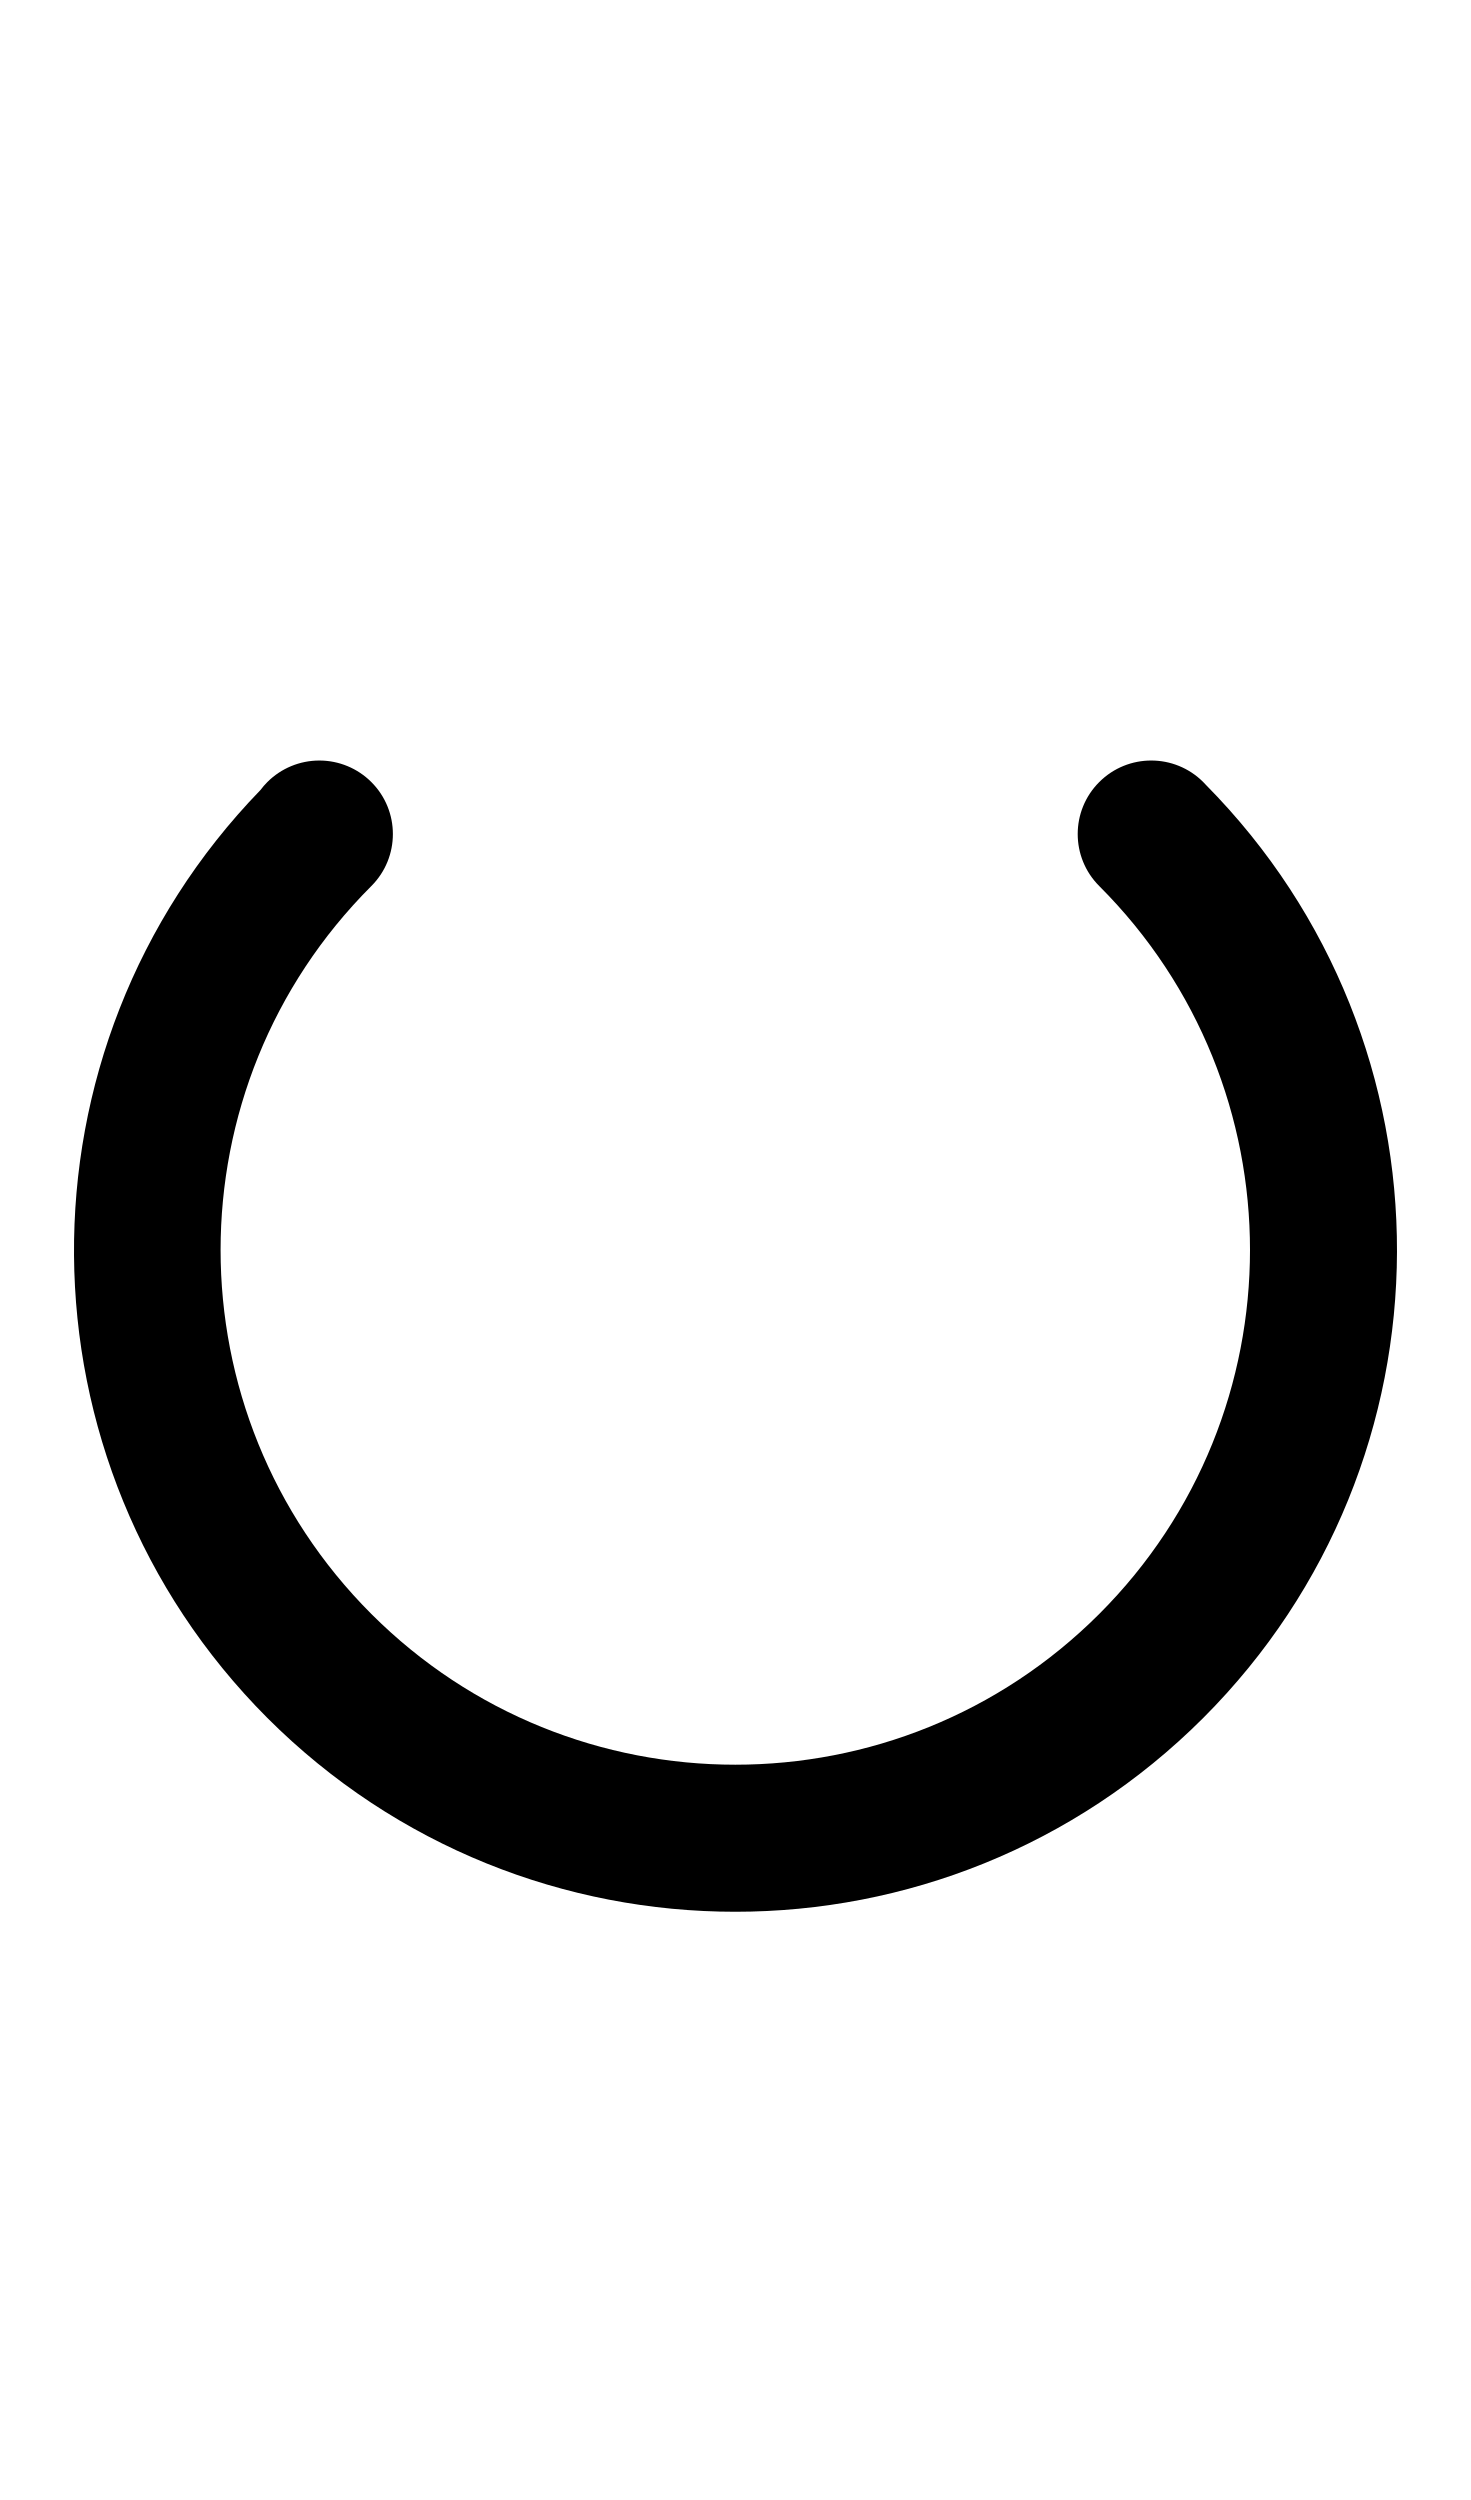
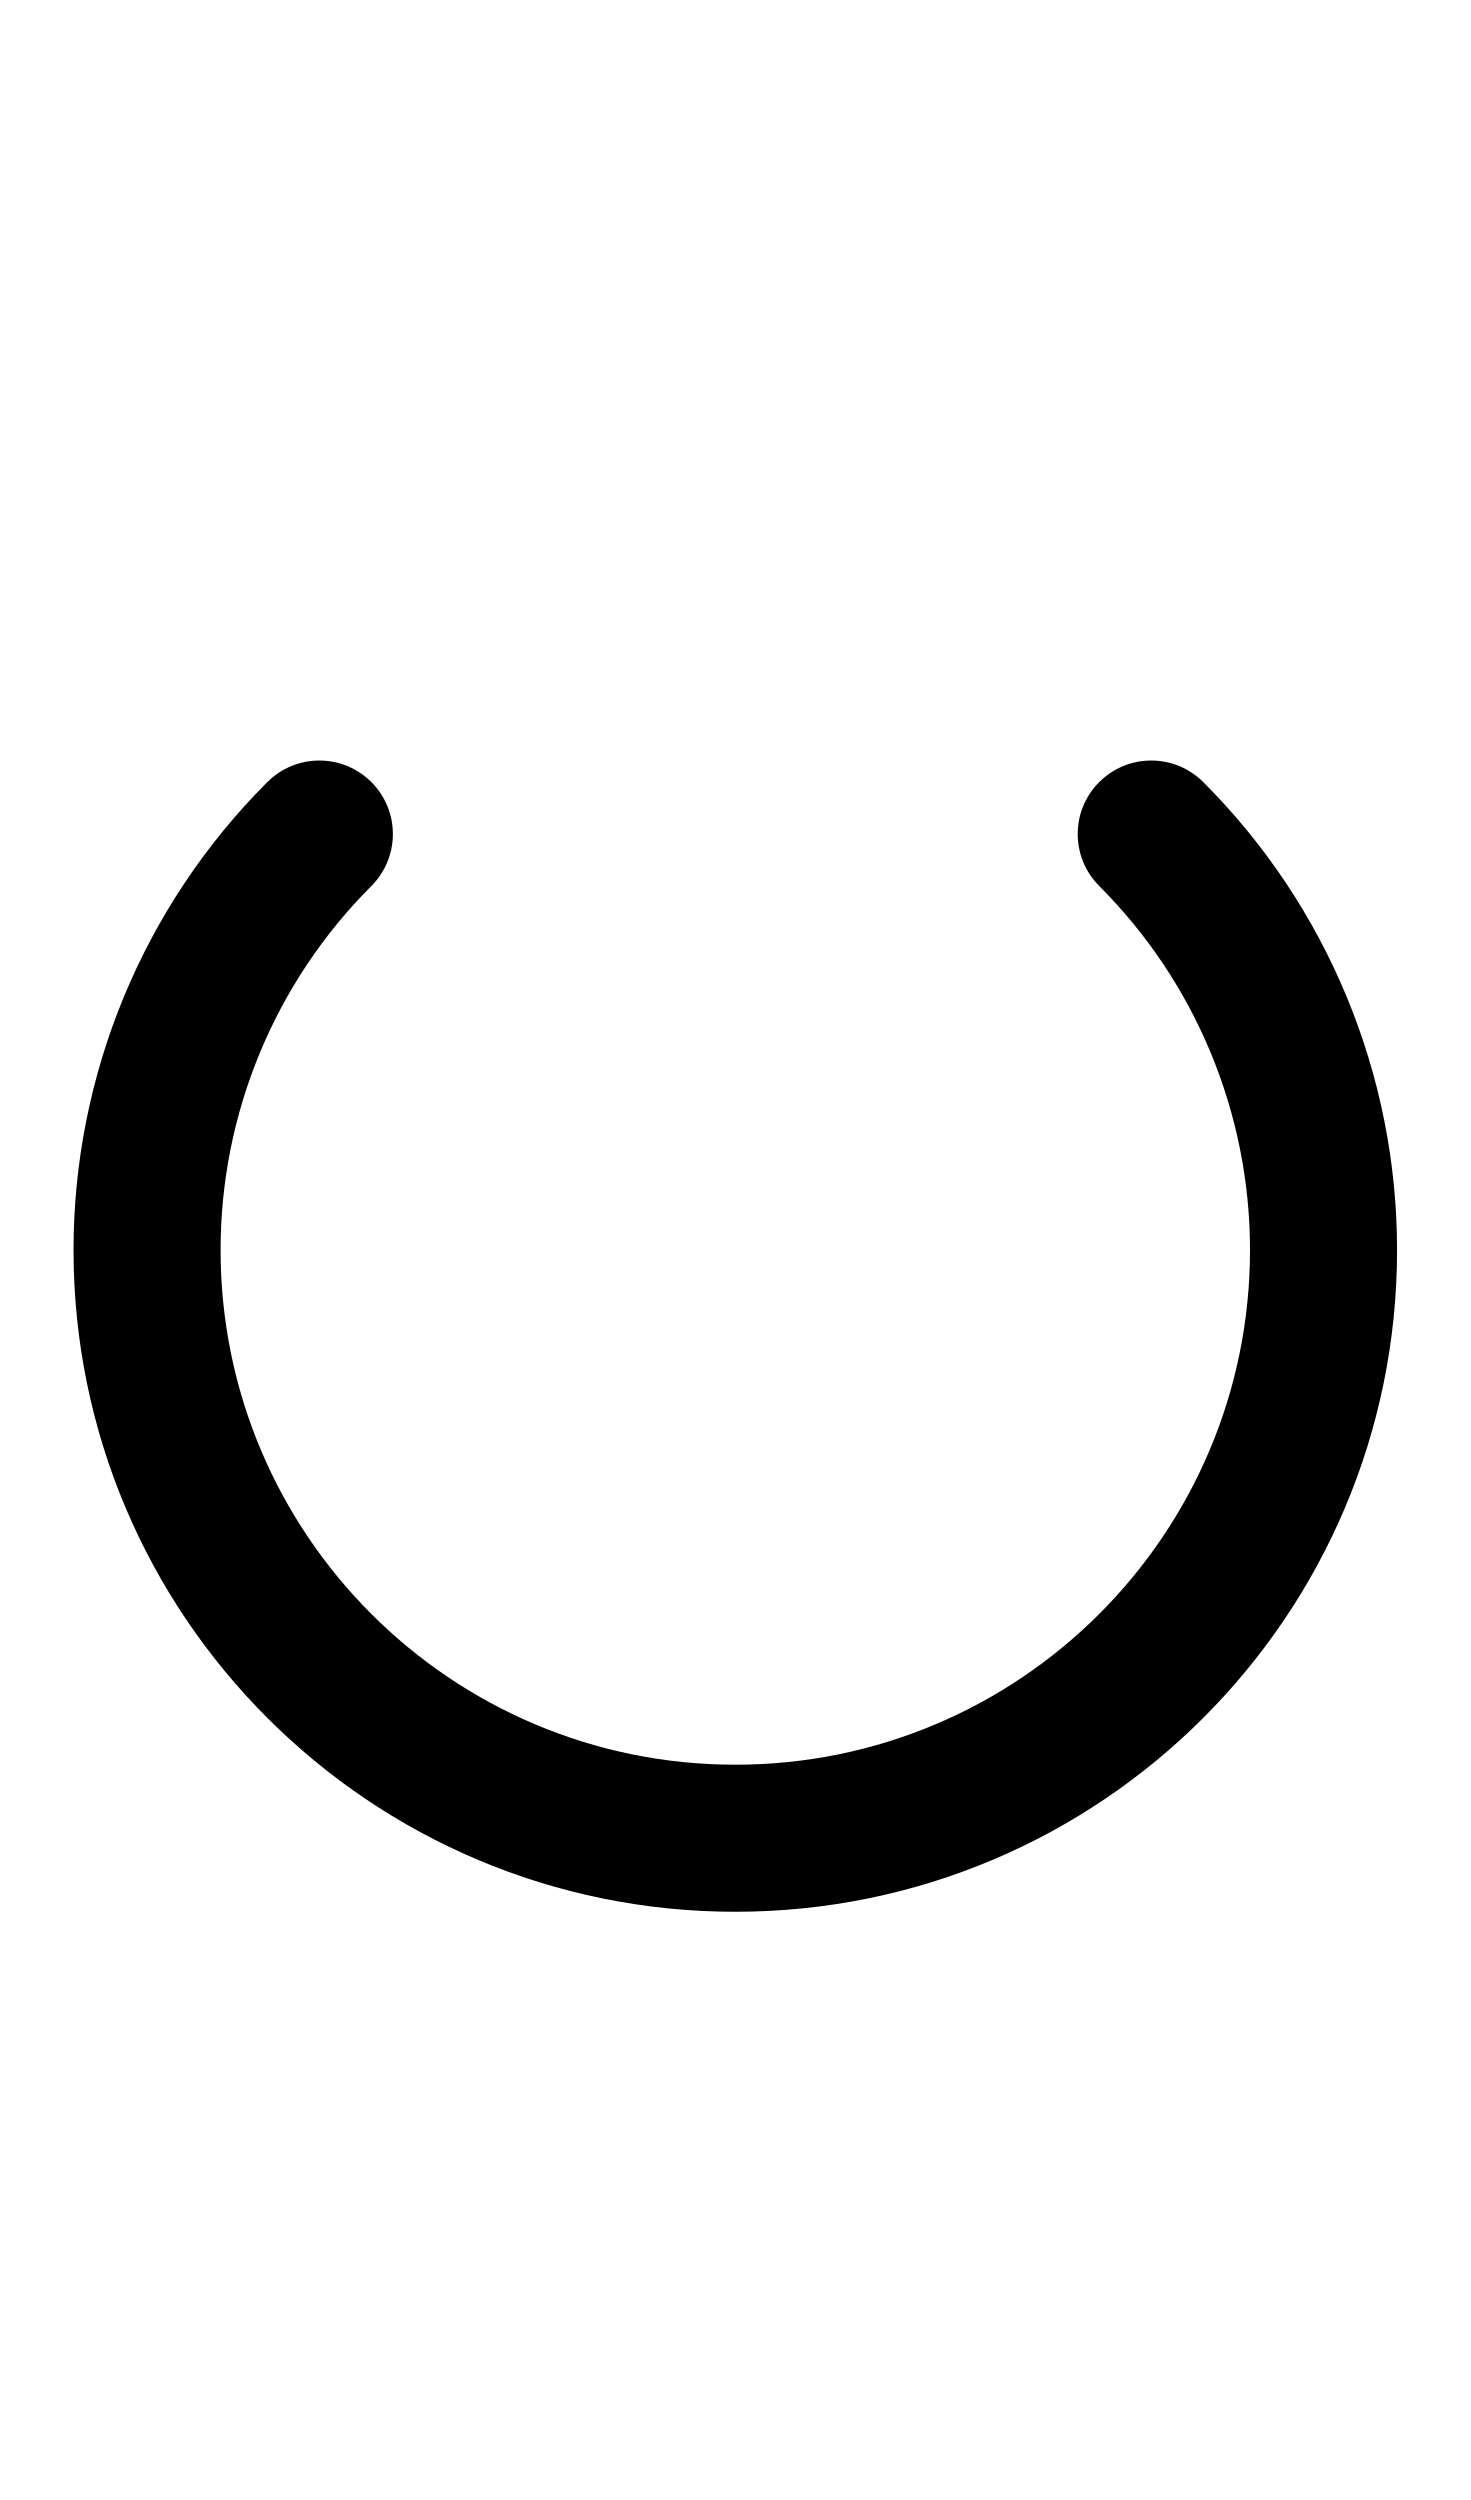
<svg xmlns="http://www.w3.org/2000/svg" width="500" height="850">
-   <path d="M 108.578 258.578 A 25 25 0 0 0 90.9 265.9 A 25 25 0 0 0 88.562 268.602 A 225 225 0 0 0 90.9 584.1 A 225 225 0 0 0 409.098 584.1 A 225 225 0 0 0 409.955 266.805 L 409.945 266.789 A 25 25 0 0 0 409.098 265.902 L 409.1 265.9 A 25 25 0 0 0 373.744 265.9 A 25 25 0 0 0 373.744 301.256 A 175 175 0 0 1 373.744 548.744 A 175 175 0 0 1 126.256 548.744 A 175 175 0 0 1 126.256 301.256 A 25 25 0 0 0 126.256 265.9 A 25 25 0 0 0 108.578 258.578 z " />
+   <path d="M 108.578 258.578 A 25 25 0 0 0 90.9 265.9 A 225 225 0 0 0 25 425 A 225 225 0 0 0 250 650 A 225 225 0 0 0 475 425 A 225 225 0 0 0 409.1 265.9 A 25 25 0 0 0 391.422 258.578 A 25 25 0 0 0 366.422 283.578 A 25 25 0 0 0 373.744 301.256 A 175 175 0 0 1 425 425 A 175 175 0 0 1 250 600 A 175 175 0 0 1 75 425 A 175 175 0 0 1 126.256 301.256 A 25 25 0 0 0 133.578 283.578 A 25 25 0 0 0 108.578 258.578 z " />
</svg>
